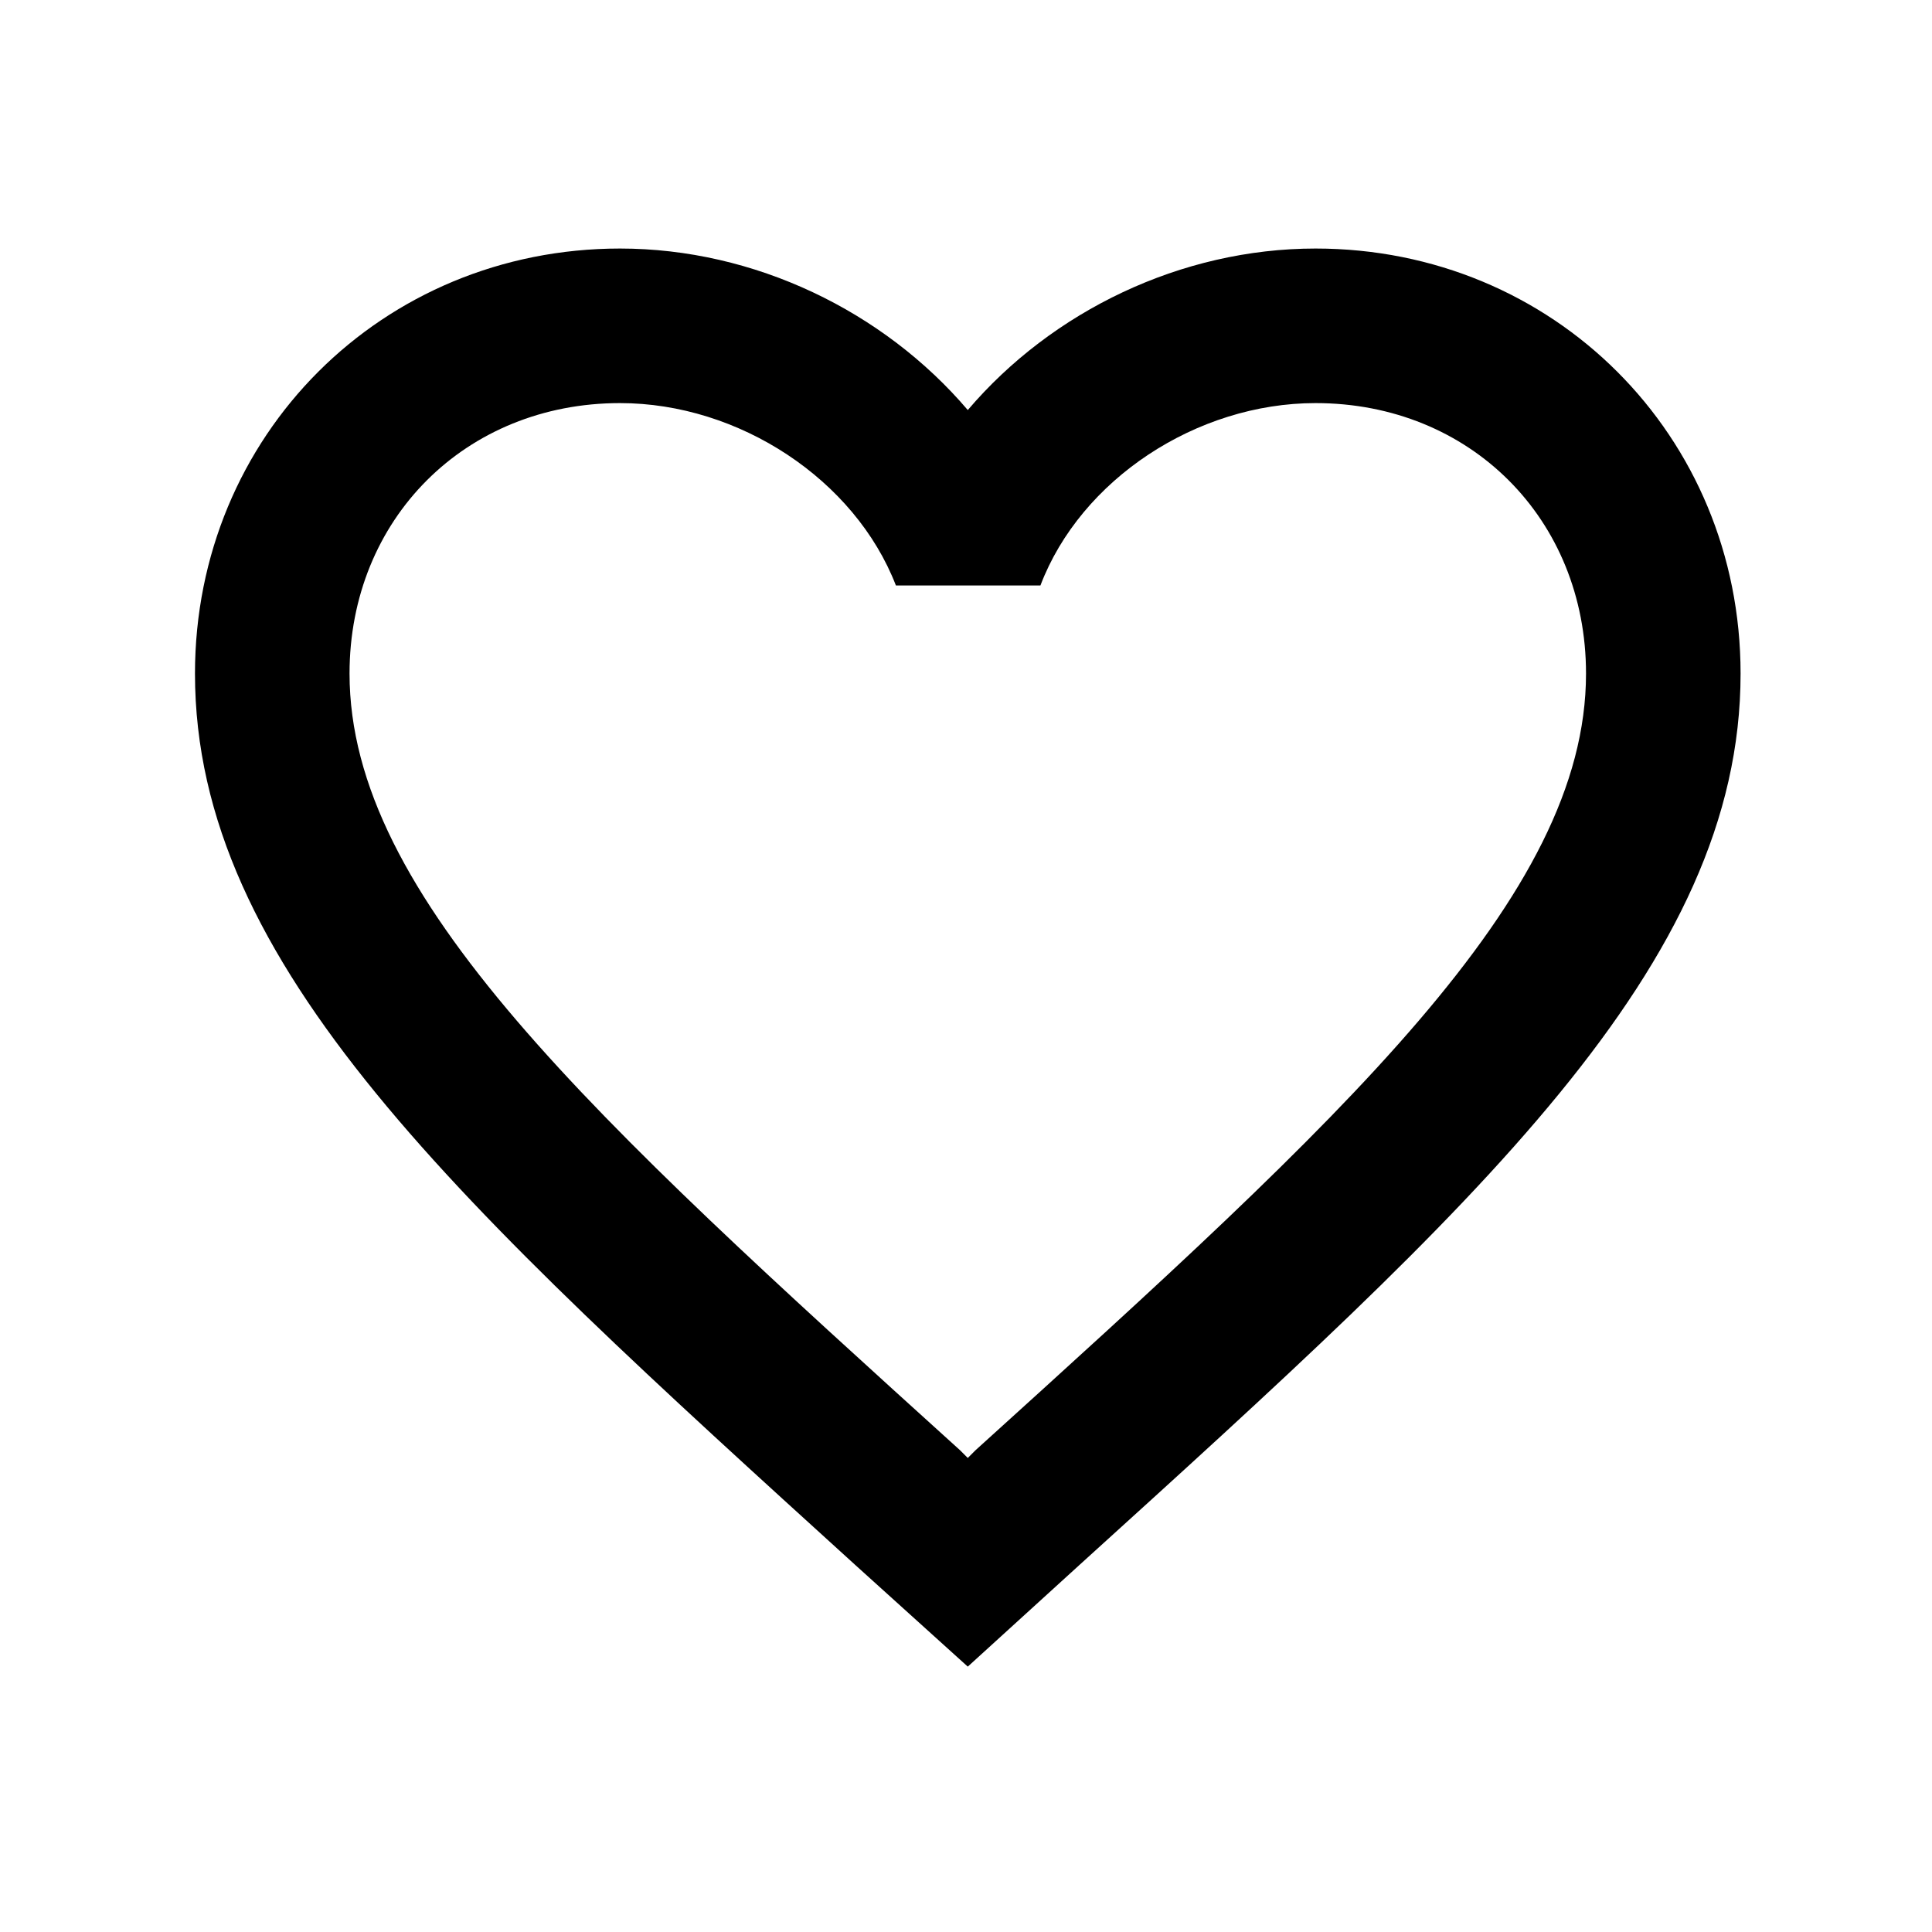
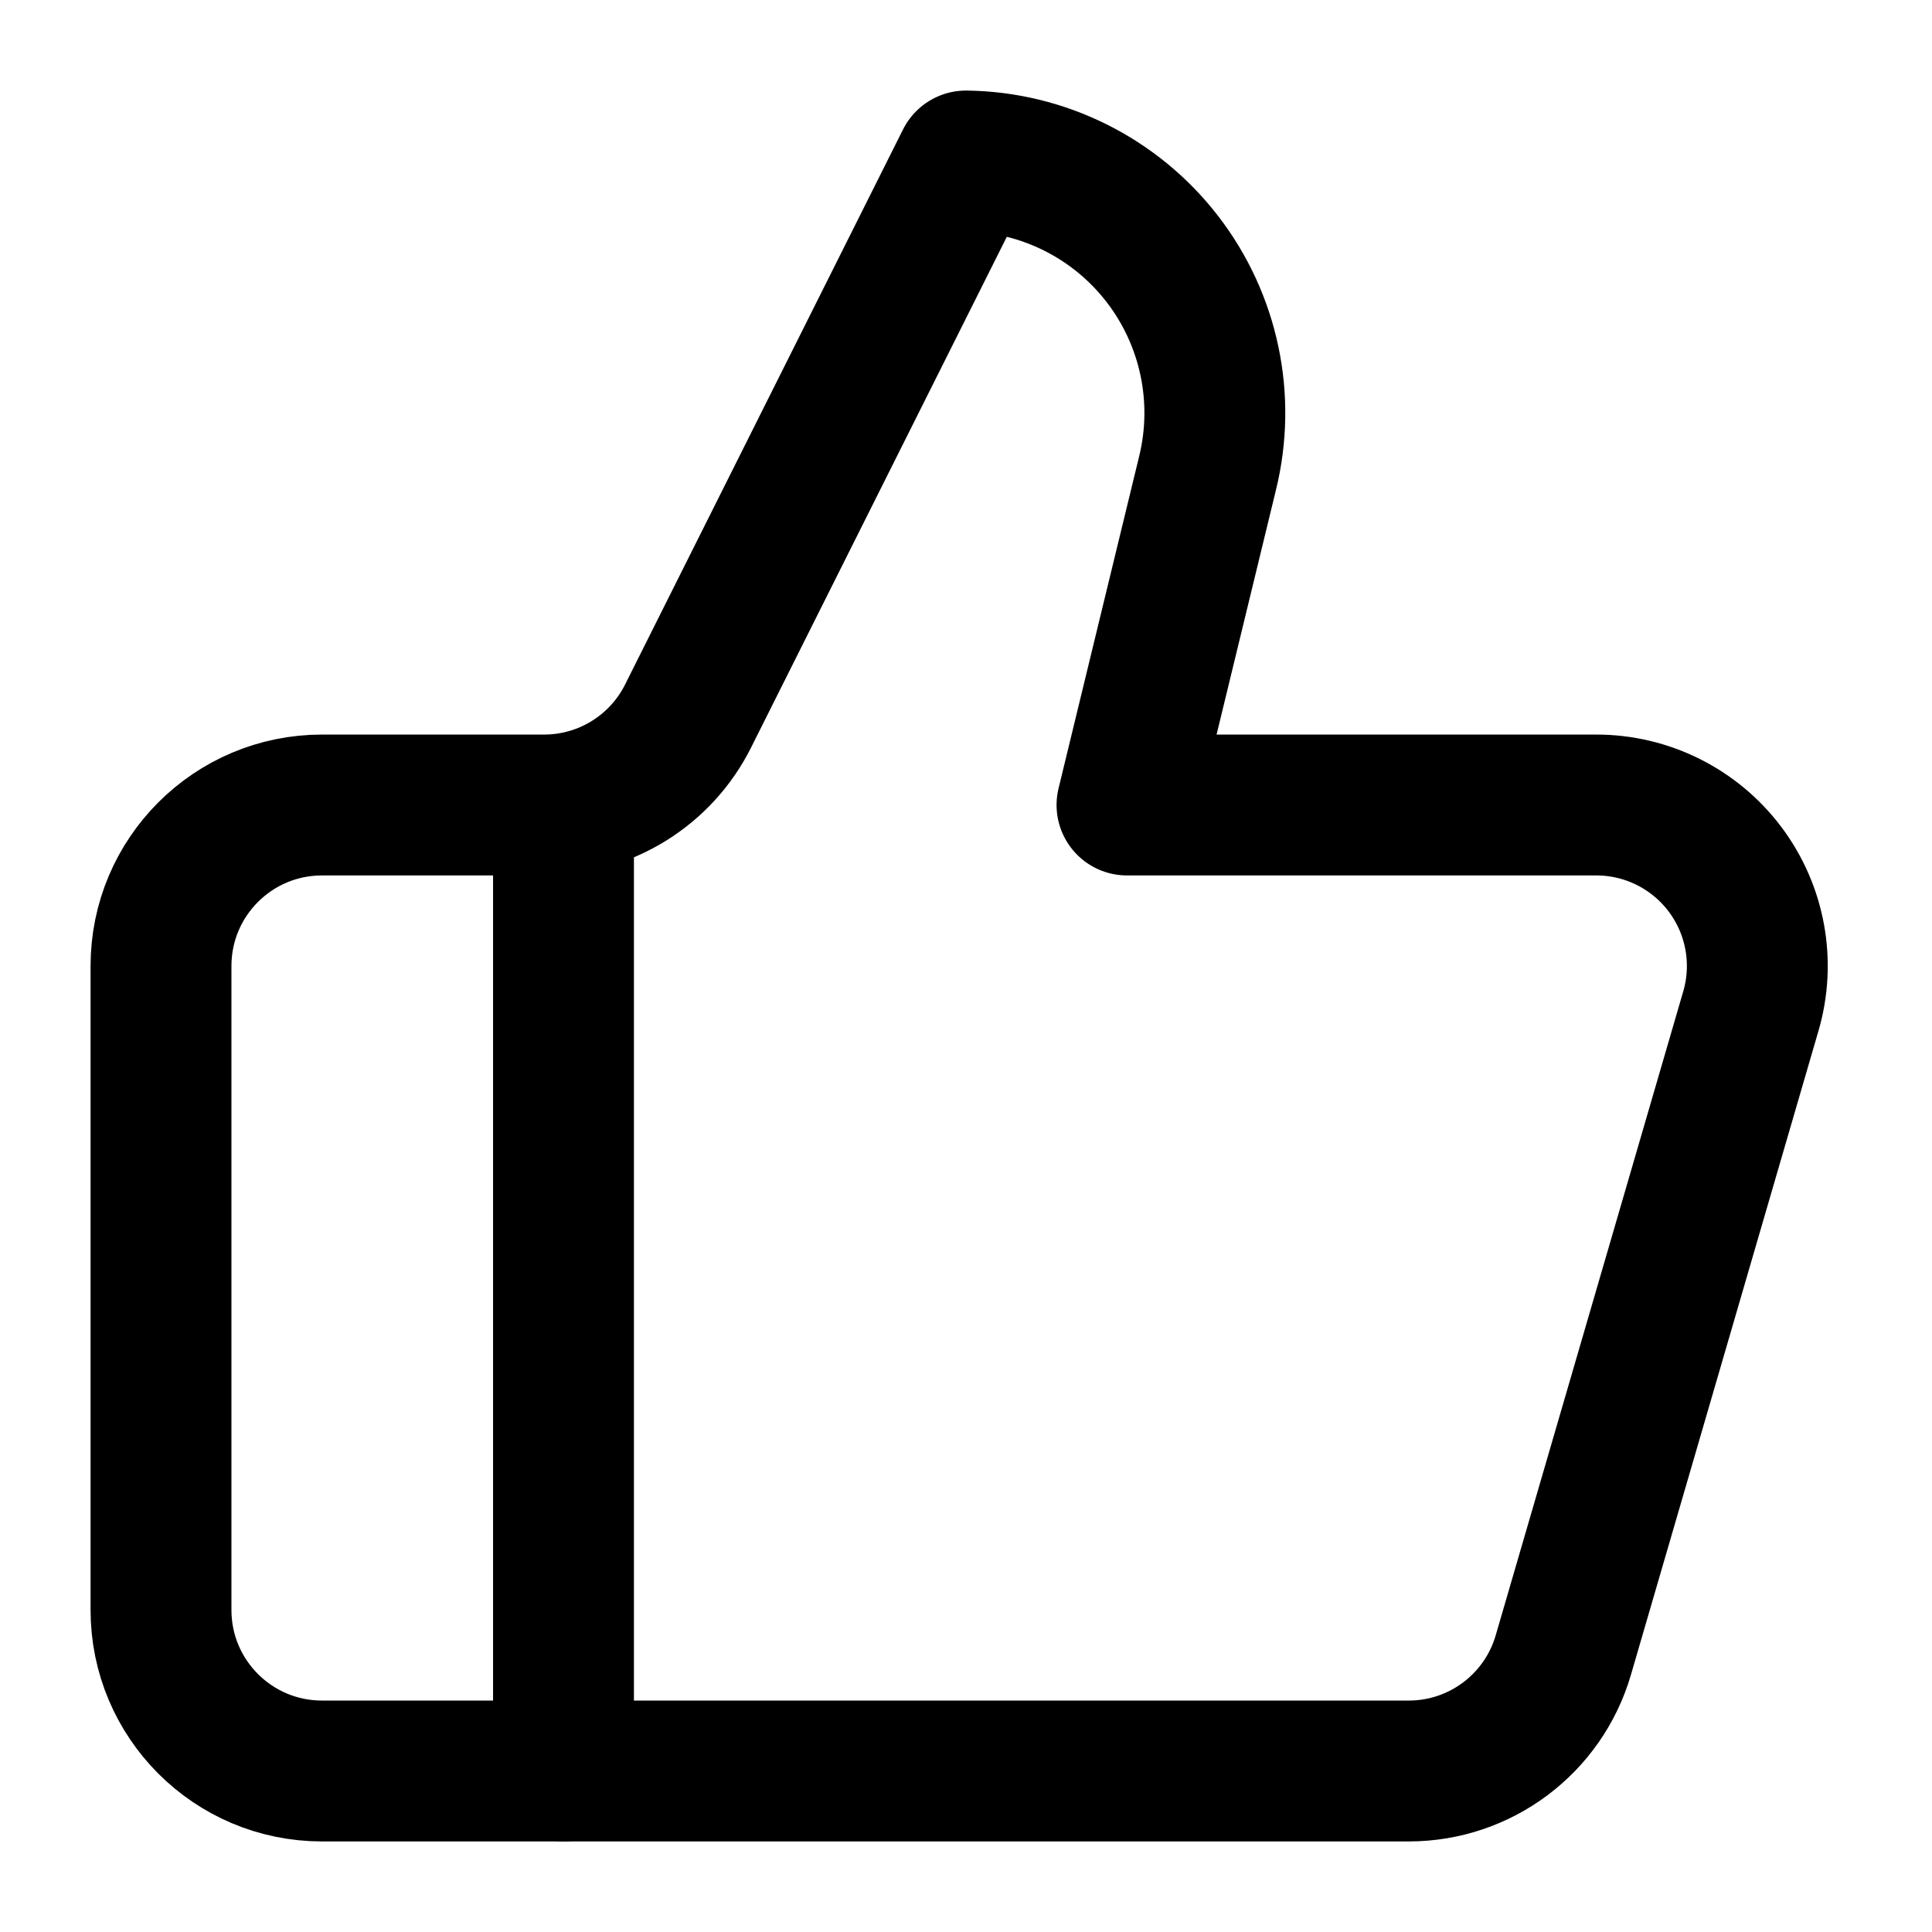
- <svg xmlns="http://www.w3.org/2000/svg" width="25" height="25" viewBox="0 0 25 25" fill="none">
-   <path d="M17.023 3.216C15.283 3.216 13.613 4.026 12.523 5.306C11.433 4.026 9.763 3.216 8.023 3.216C4.943 3.216 2.523 5.636 2.523 8.716C2.523 12.496 5.923 15.576 11.073 20.256L12.523 21.566L13.973 20.246C19.123 15.576 22.523 12.496 22.523 8.716C22.523 5.636 20.103 3.216 17.023 3.216ZM12.623 18.766L12.523 18.866L12.423 18.766C7.663 14.456 4.523 11.606 4.523 8.716C4.523 6.716 6.023 5.216 8.023 5.216C9.563 5.216 11.063 6.206 11.593 7.576H13.463C13.983 6.206 15.483 5.216 17.023 5.216C19.023 5.216 20.523 6.716 20.523 8.716C20.523 11.606 17.383 14.456 12.623 18.766Z" fill="black" />
+ <svg xmlns="http://www.w3.org/2000/svg" width="24" height="24" viewBox="0 0 24 24" fill="none" stroke="currentColor" stroke-width="1.75" stroke-linecap="round" stroke-linejoin="round" class="lucide lucide-thumbs-up">
+   <path d="M7 10v12" />
+   <path d="M15 5.88 14 10h5.83a2 2 0 0 1 1.92 2.56l-2.33 8A2 2 0 0 1 17.5 22H4a2 2 0 0 1-2-2v-8a2 2 0 0 1 2-2h2.76a2 2 0 0 0 1.79-1.11L12 2a3.13 3.13 0 0 1 3 3.88Z" />
</svg>
